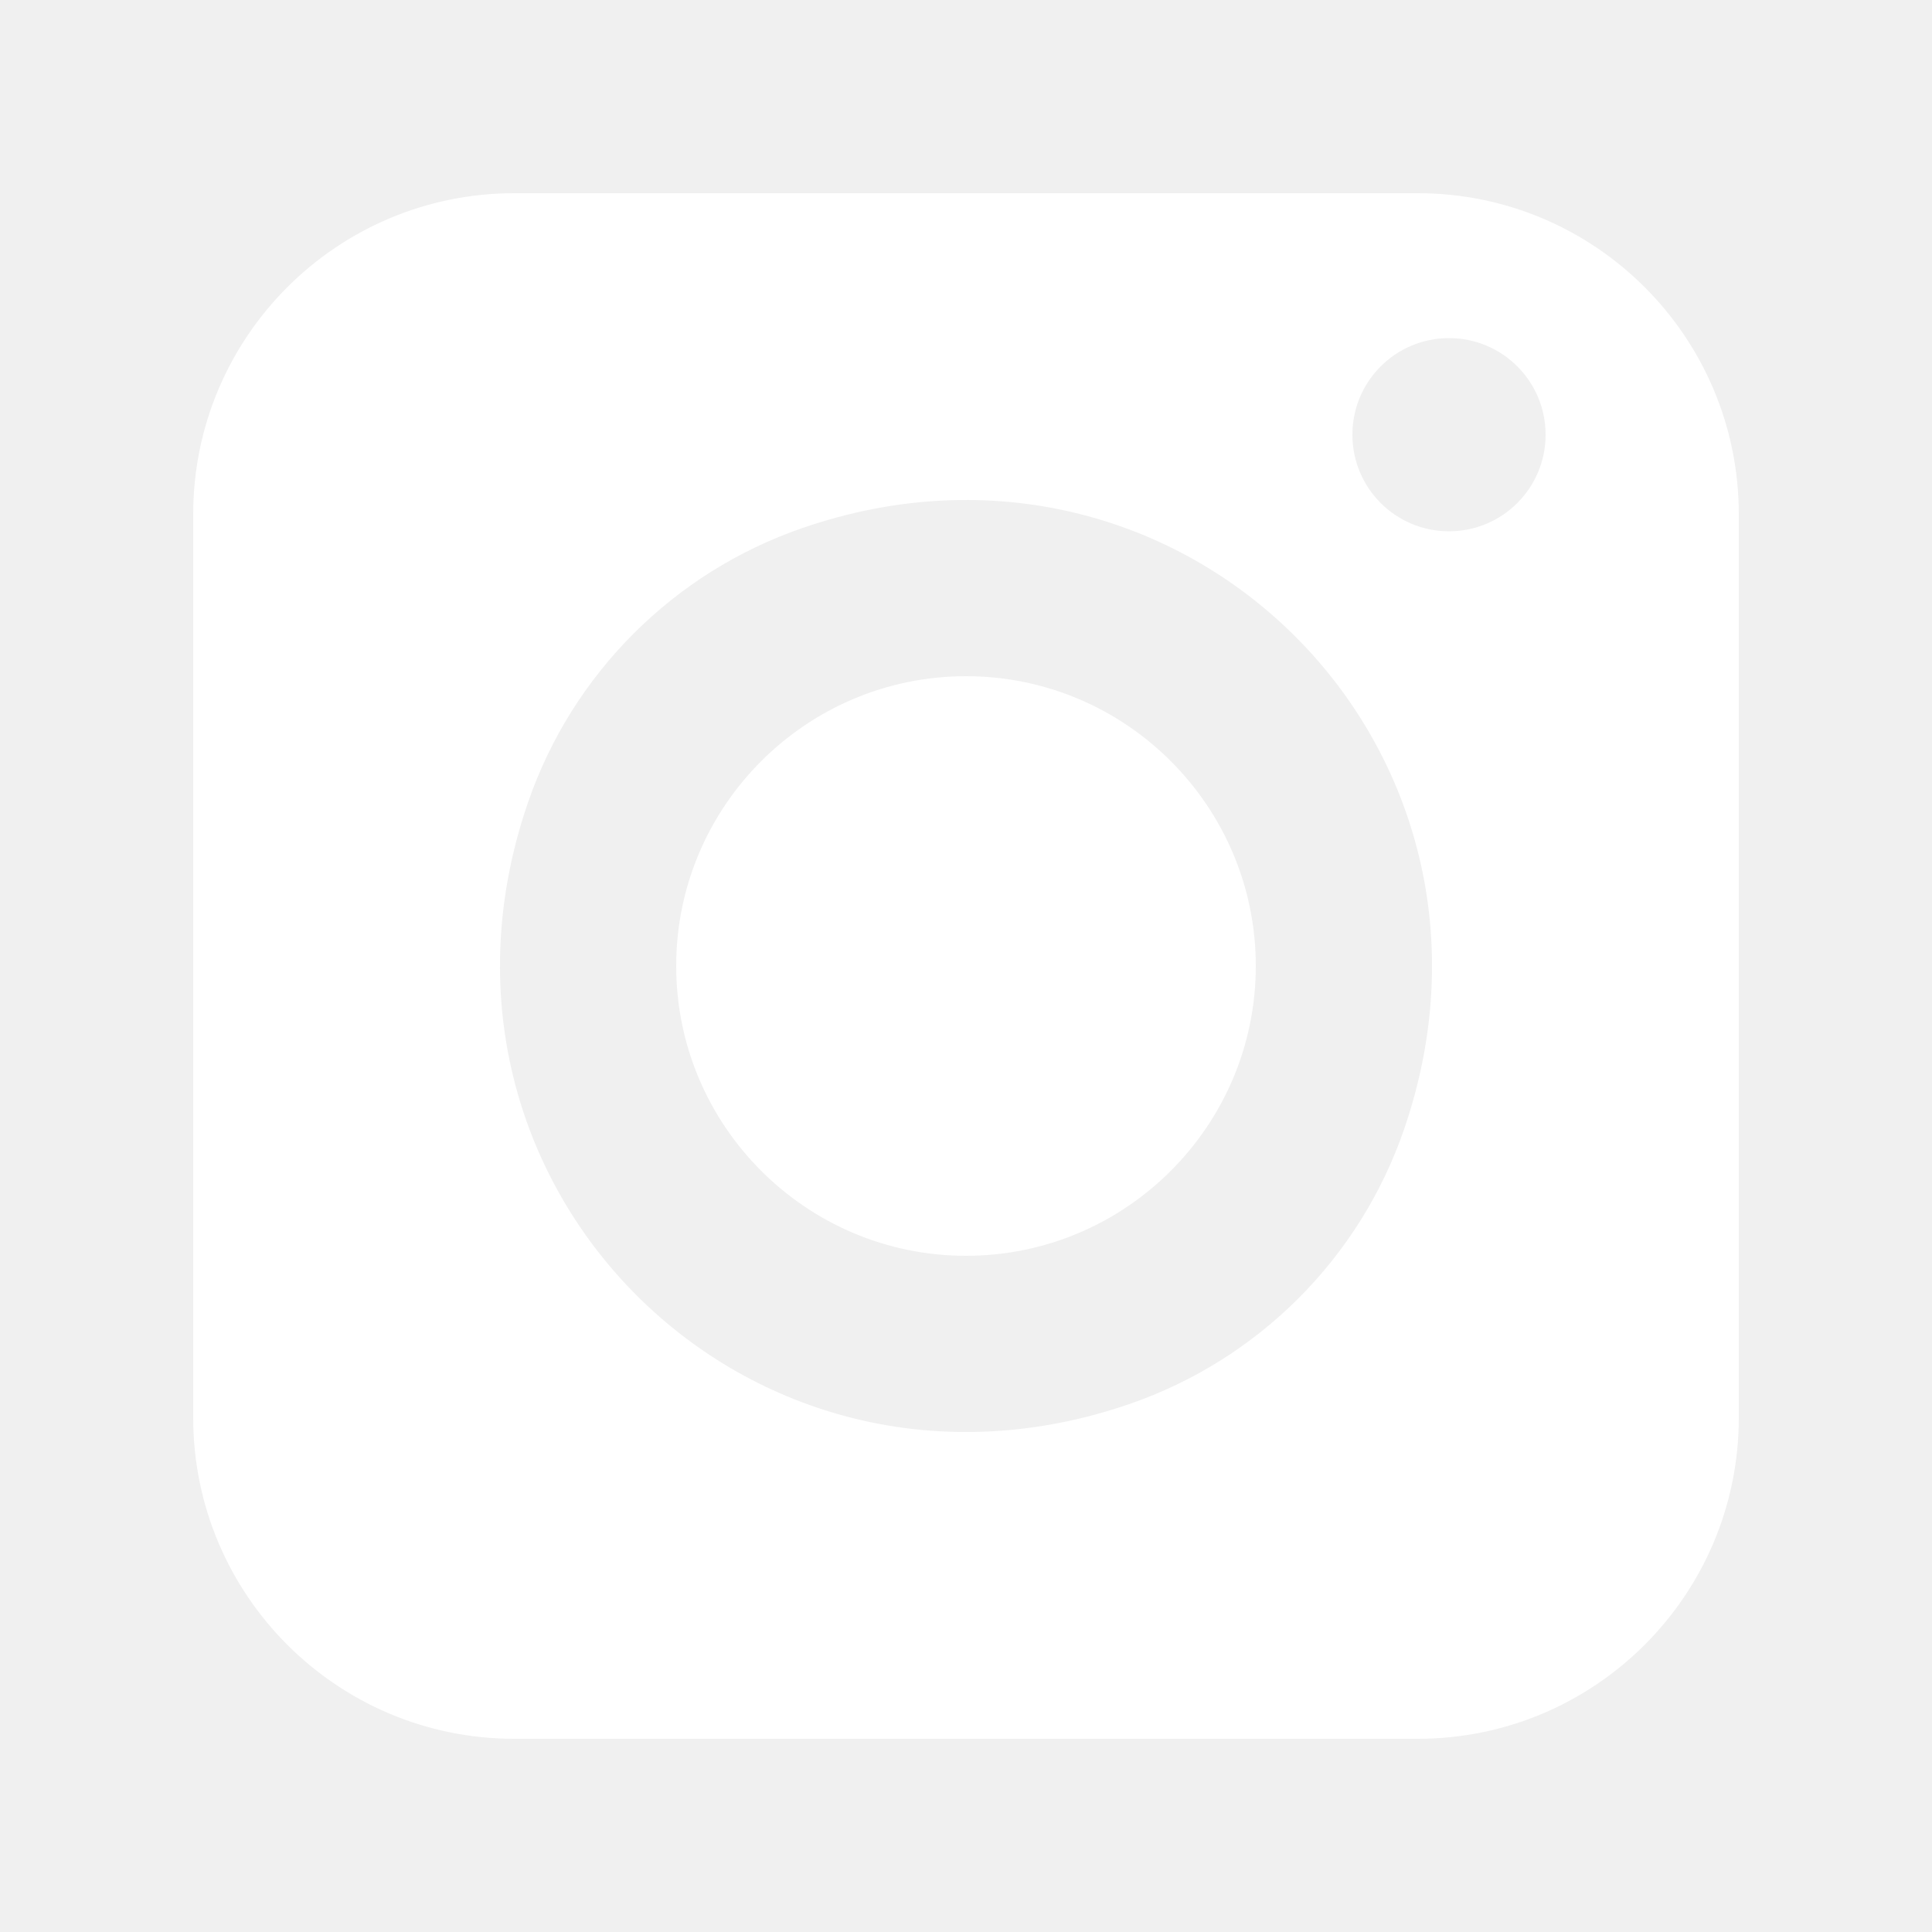
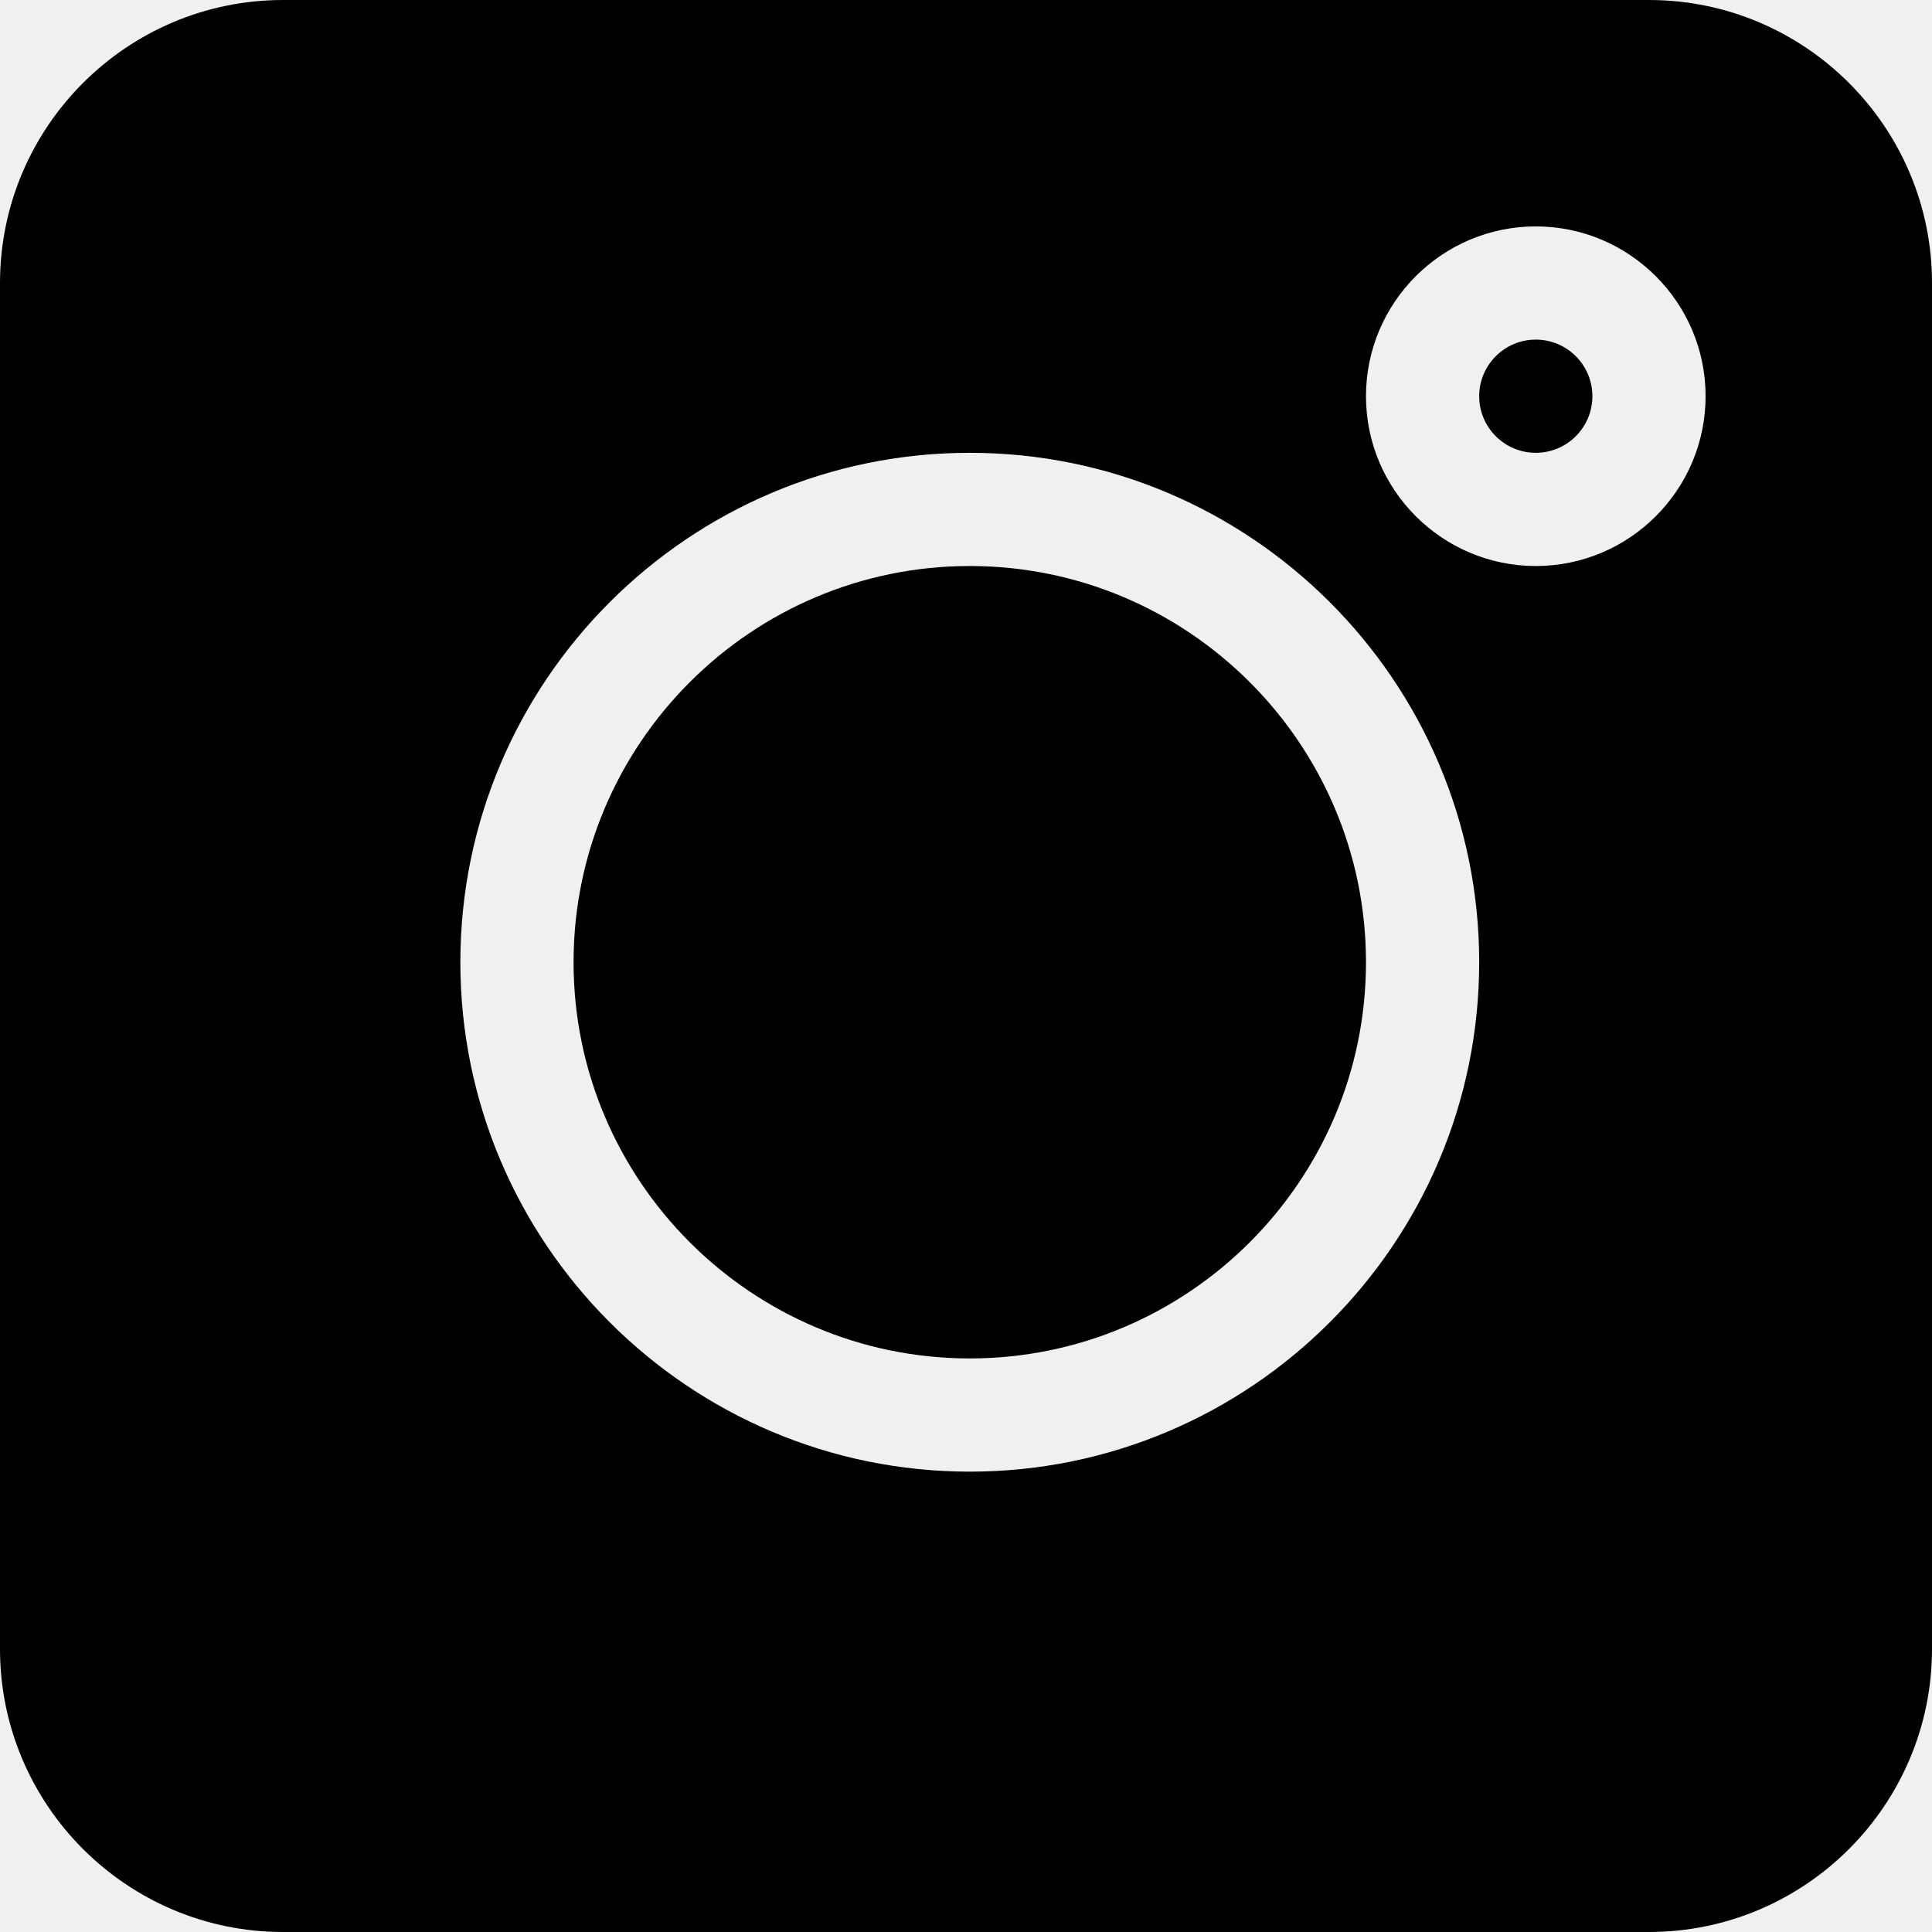
- <svg xmlns="http://www.w3.org/2000/svg" width="24" height="24" viewBox="0 0 24 24" fill="none">
-   <path d="M12 8.4C10.015 8.4 8.4 10.015 8.4 12C8.4 13.985 10.015 15.6 12 15.6C13.985 15.6 15.6 13.985 15.6 12C15.6 10.015 13.985 8.4 12 8.4Z" fill="white" />
-   <path fill-rule="evenodd" clip-rule="evenodd" d="M2.4 17.611V6.389C2.4 4.186 4.186 2.4 6.389 2.4H17.611C19.814 2.4 21.6 4.186 21.6 6.389V17.611C21.6 19.814 19.814 21.6 17.611 21.6H6.389C4.186 21.6 2.4 19.814 2.4 17.611ZM6.56 9.966C4.926 14.702 9.298 19.074 14.034 17.44C15.63 16.889 16.89 15.63 17.44 14.034C19.074 9.298 14.702 4.926 9.966 6.56C8.37 7.11 7.11 8.37 6.56 9.966ZM18 6.6C18.663 6.6 19.2 6.063 19.2 5.4C19.2 4.737 18.663 4.2 18 4.2C17.337 4.2 16.8 4.737 16.8 5.4C16.8 6.063 17.337 6.6 18 6.6Z" fill="white" />
+ <svg xmlns="http://www.w3.org/2000/svg" viewBox="0 0 512 512">
+   <path d="m437 0h-362c-41.352 0-75 33.648-75 75v362c0 41.352 33.648 75 75 75h362c41.352 0 75-33.648 75-75v-362c0-41.352-33.648-75-75-75zm-180 390c-74.441 0-135-60.559-135-135s60.559-135 135-135 135 60.559 135 135-60.559 135-135 135zm150-240c-24.812 0-45-20.188-45-45s20.188-45 45-45 45 20.188 45 45-20.188 45-45 45zm0 0" />
+   <path d="m407 90c-8.277 0-15 6.723-15 15s6.723 15 15 15 15-6.723 15-15-6.723-15-15-15zm0 0" />
+   <path d="m257 150c-57.891 0-105 47.109-105 105s47.109 105 105 105 105-47.109 105-105-47.109-105-105-105zm0 0" />
</svg>
